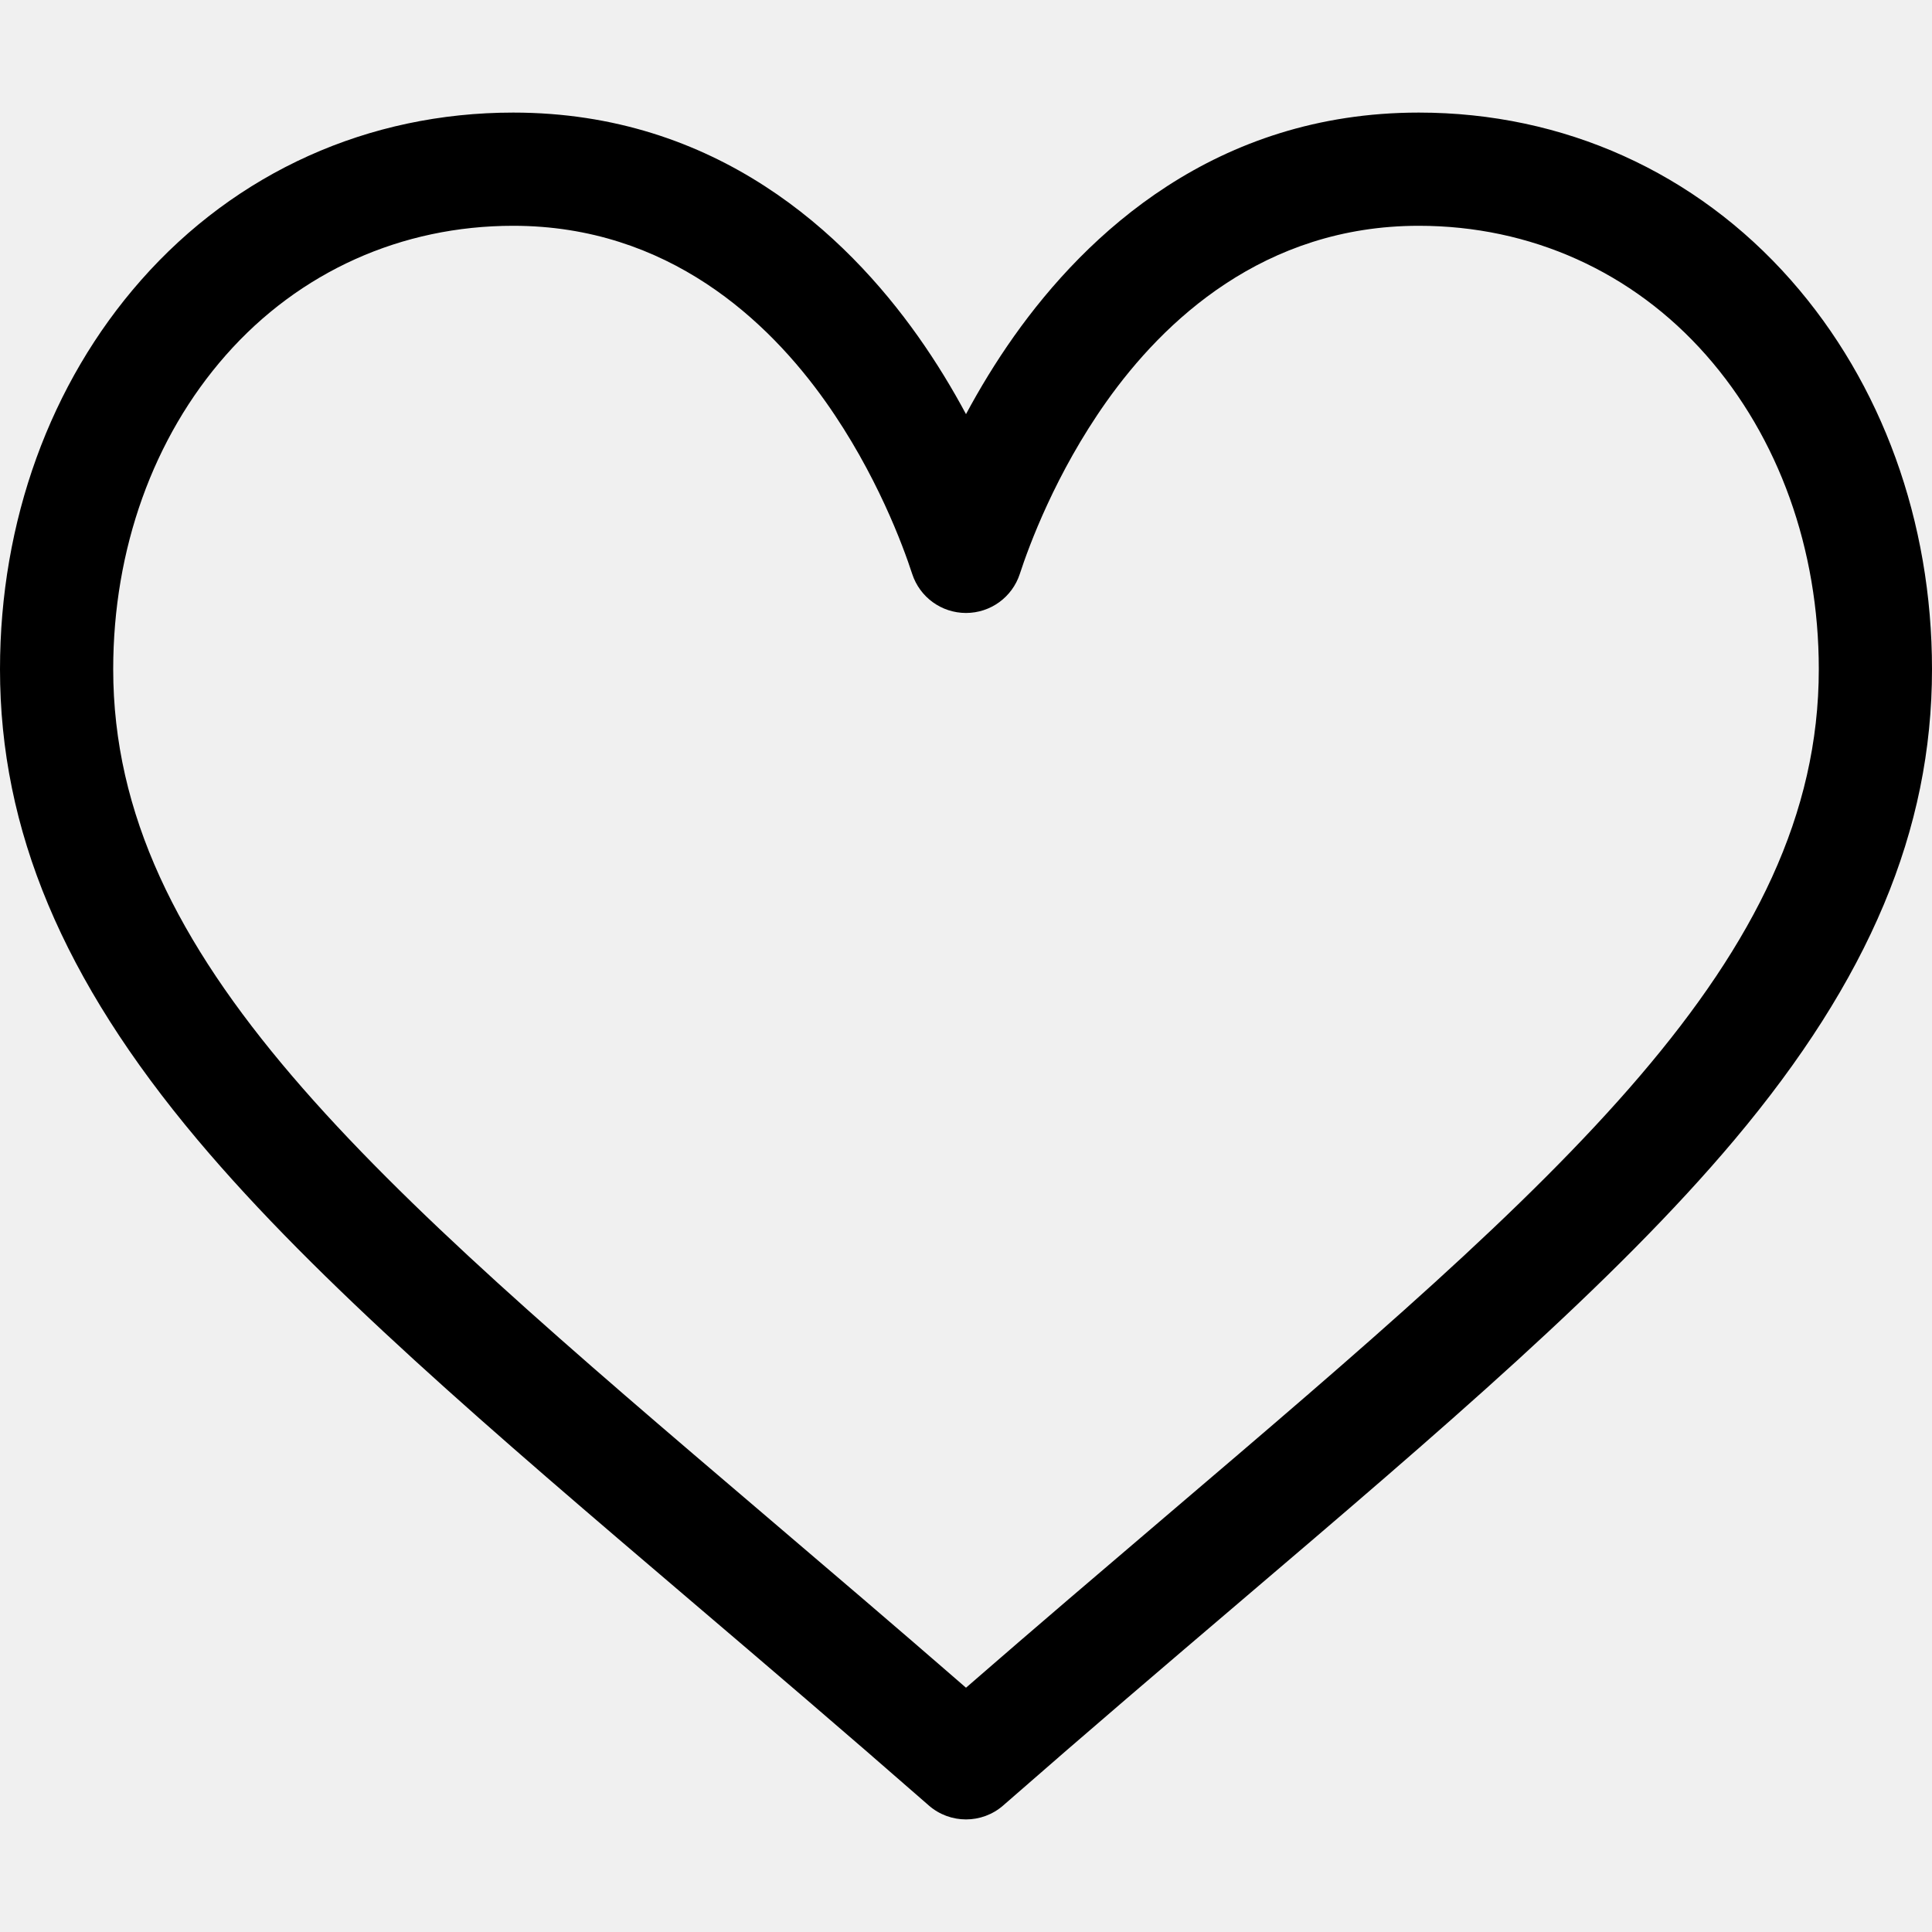
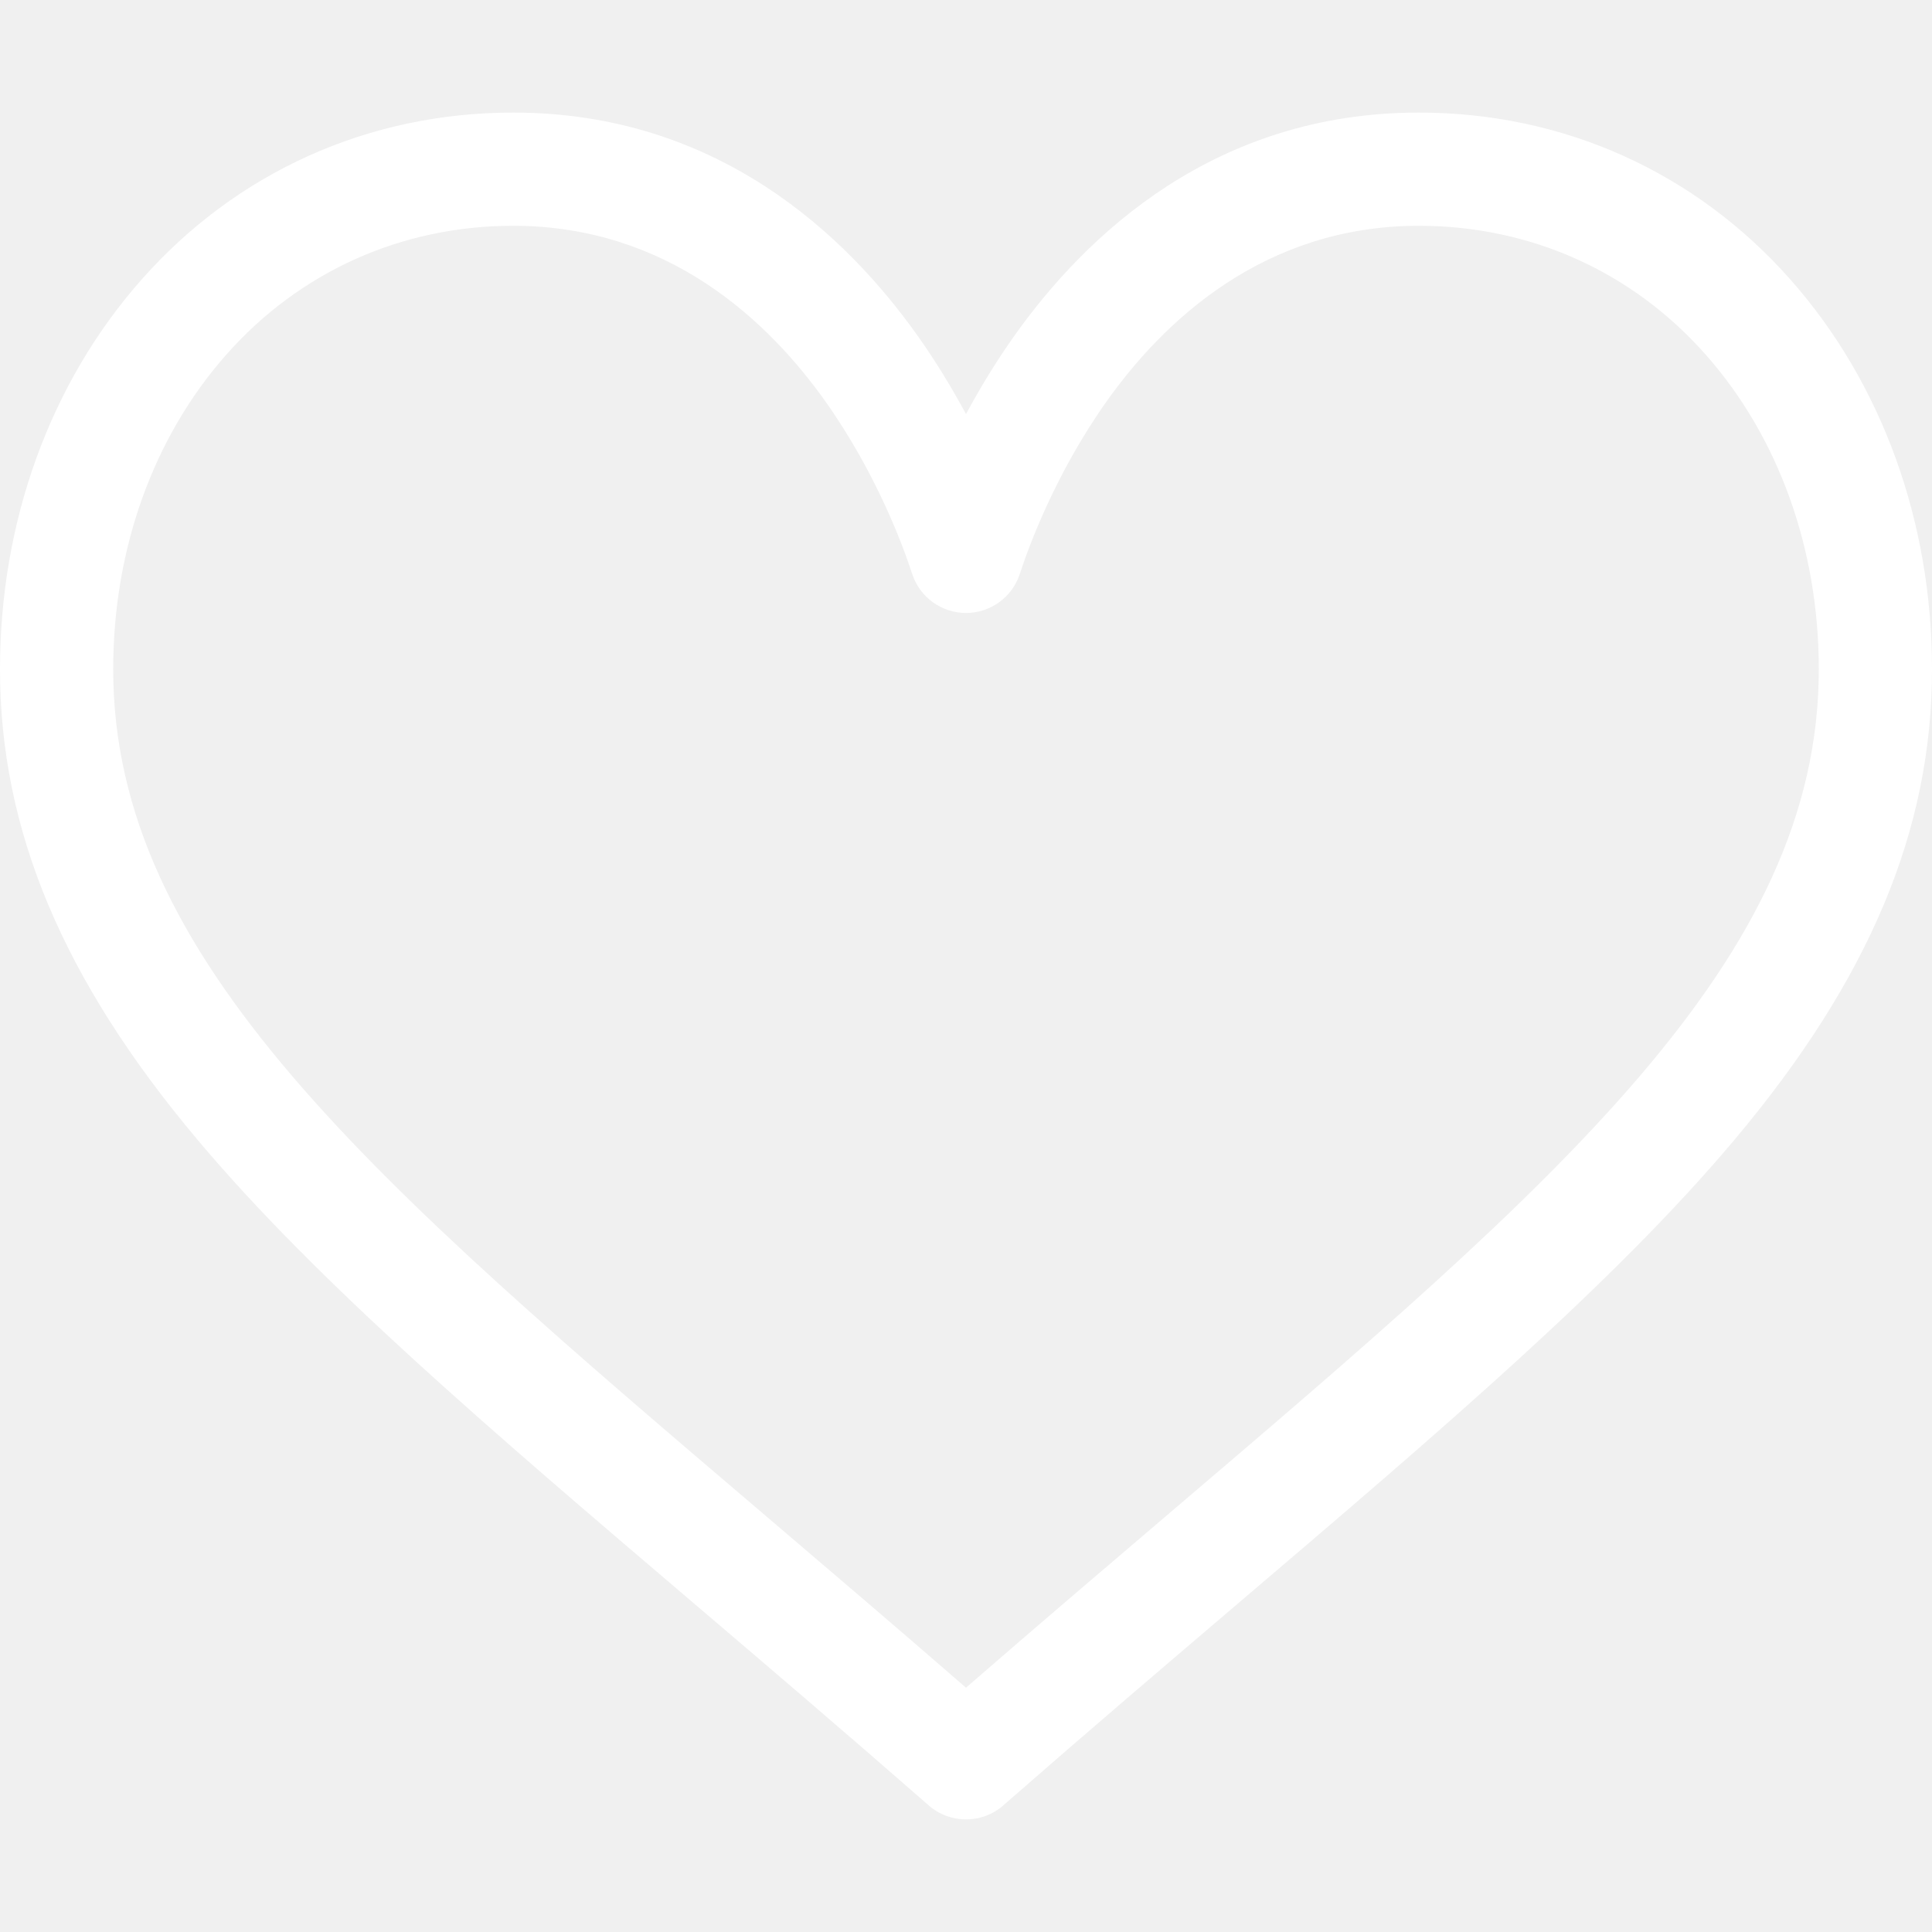
<svg xmlns="http://www.w3.org/2000/svg" version="1.1" id="Capa_1" x="0px" y="0px" viewBox="0 0 512 512" style="enable-background:new 0 0 512 512;" xml:space="preserve">
  <g>
    <g>
-       <path d="M474.644,74.27C449.391,45.616,414.358,29.836,376,29.836c-53.948,0-88.103,32.22-107.255,59.25 c-4.969,7.014-9.196,14.047-12.745,20.665c-3.549-6.618-7.775-13.651-12.745-20.665c-19.152-27.03-53.307-59.25-107.255-59.25 c-38.358,0-73.391,15.781-98.645,44.435C13.267,101.605,0,138.213,0,177.351c0,42.603,16.633,82.228,52.345,124.7 c31.917,37.96,77.834,77.088,131.005,122.397c19.813,16.884,40.302,34.344,62.115,53.429l0.655,0.574 c2.828,2.476,6.354,3.713,9.88,3.713s7.052-1.238,9.88-3.713l0.655-0.574c21.813-19.085,42.302-36.544,62.118-53.431 c53.168-45.306,99.085-84.434,131.002-122.395C495.367,259.578,512,219.954,512,177.351 C512,138.213,498.733,101.605,474.644,74.27z M309.193,401.614c-17.08,14.554-34.658,29.533-53.193,45.646 c-18.534-16.111-36.113-31.091-53.196-45.648C98.745,312.939,30,254.358,30,177.351c0-31.83,10.605-61.394,29.862-83.245 C79.34,72.007,106.379,59.836,136,59.836c41.129,0,67.716,25.338,82.776,46.594c13.509,19.064,20.558,38.282,22.962,45.659 c2.011,6.175,7.768,10.354,14.262,10.354c6.494,0,12.251-4.179,14.262-10.354c2.404-7.377,9.453-26.595,22.962-45.66 c15.06-21.255,41.647-46.593,82.776-46.593c29.621,0,56.66,12.171,76.137,34.27C471.395,115.957,482,145.521,482,177.351 C482,254.358,413.255,312.939,309.193,401.614z" />
+       <path fill="white" d="M474.644,74.27C449.391,45.616,414.358,29.836,376,29.836c-53.948,0-88.103,32.22-107.255,59.25 c-4.969,7.014-9.196,14.047-12.745,20.665c-3.549-6.618-7.775-13.651-12.745-20.665c-19.152-27.03-53.307-59.25-107.255-59.25 c-38.358,0-73.391,15.781-98.645,44.435C13.267,101.605,0,138.213,0,177.351c0,42.603,16.633,82.228,52.345,124.7 c31.917,37.96,77.834,77.088,131.005,122.397c19.813,16.884,40.302,34.344,62.115,53.429l0.655,0.574 c2.828,2.476,6.354,3.713,9.88,3.713s7.052-1.238,9.88-3.713l0.655-0.574c21.813-19.085,42.302-36.544,62.118-53.431 c53.168-45.306,99.085-84.434,131.002-122.395C495.367,259.578,512,219.954,512,177.351 C512,138.213,498.733,101.605,474.644,74.27z M309.193,401.614c-17.08,14.554-34.658,29.533-53.193,45.646 c-18.534-16.111-36.113-31.091-53.196-45.648C98.745,312.939,30,254.358,30,177.351c0-31.83,10.605-61.394,29.862-83.245 C79.34,72.007,106.379,59.836,136,59.836c41.129,0,67.716,25.338,82.776,46.594c13.509,19.064,20.558,38.282,22.962,45.659 c2.011,6.175,7.768,10.354,14.262,10.354c6.494,0,12.251-4.179,14.262-10.354c2.404-7.377,9.453-26.595,22.962-45.66 c15.06-21.255,41.647-46.593,82.776-46.593c29.621,0,56.66,12.171,76.137,34.27C471.395,115.957,482,145.521,482,177.351 C482,254.358,413.255,312.939,309.193,401.614z" />
    </g>
  </g>
</svg>
